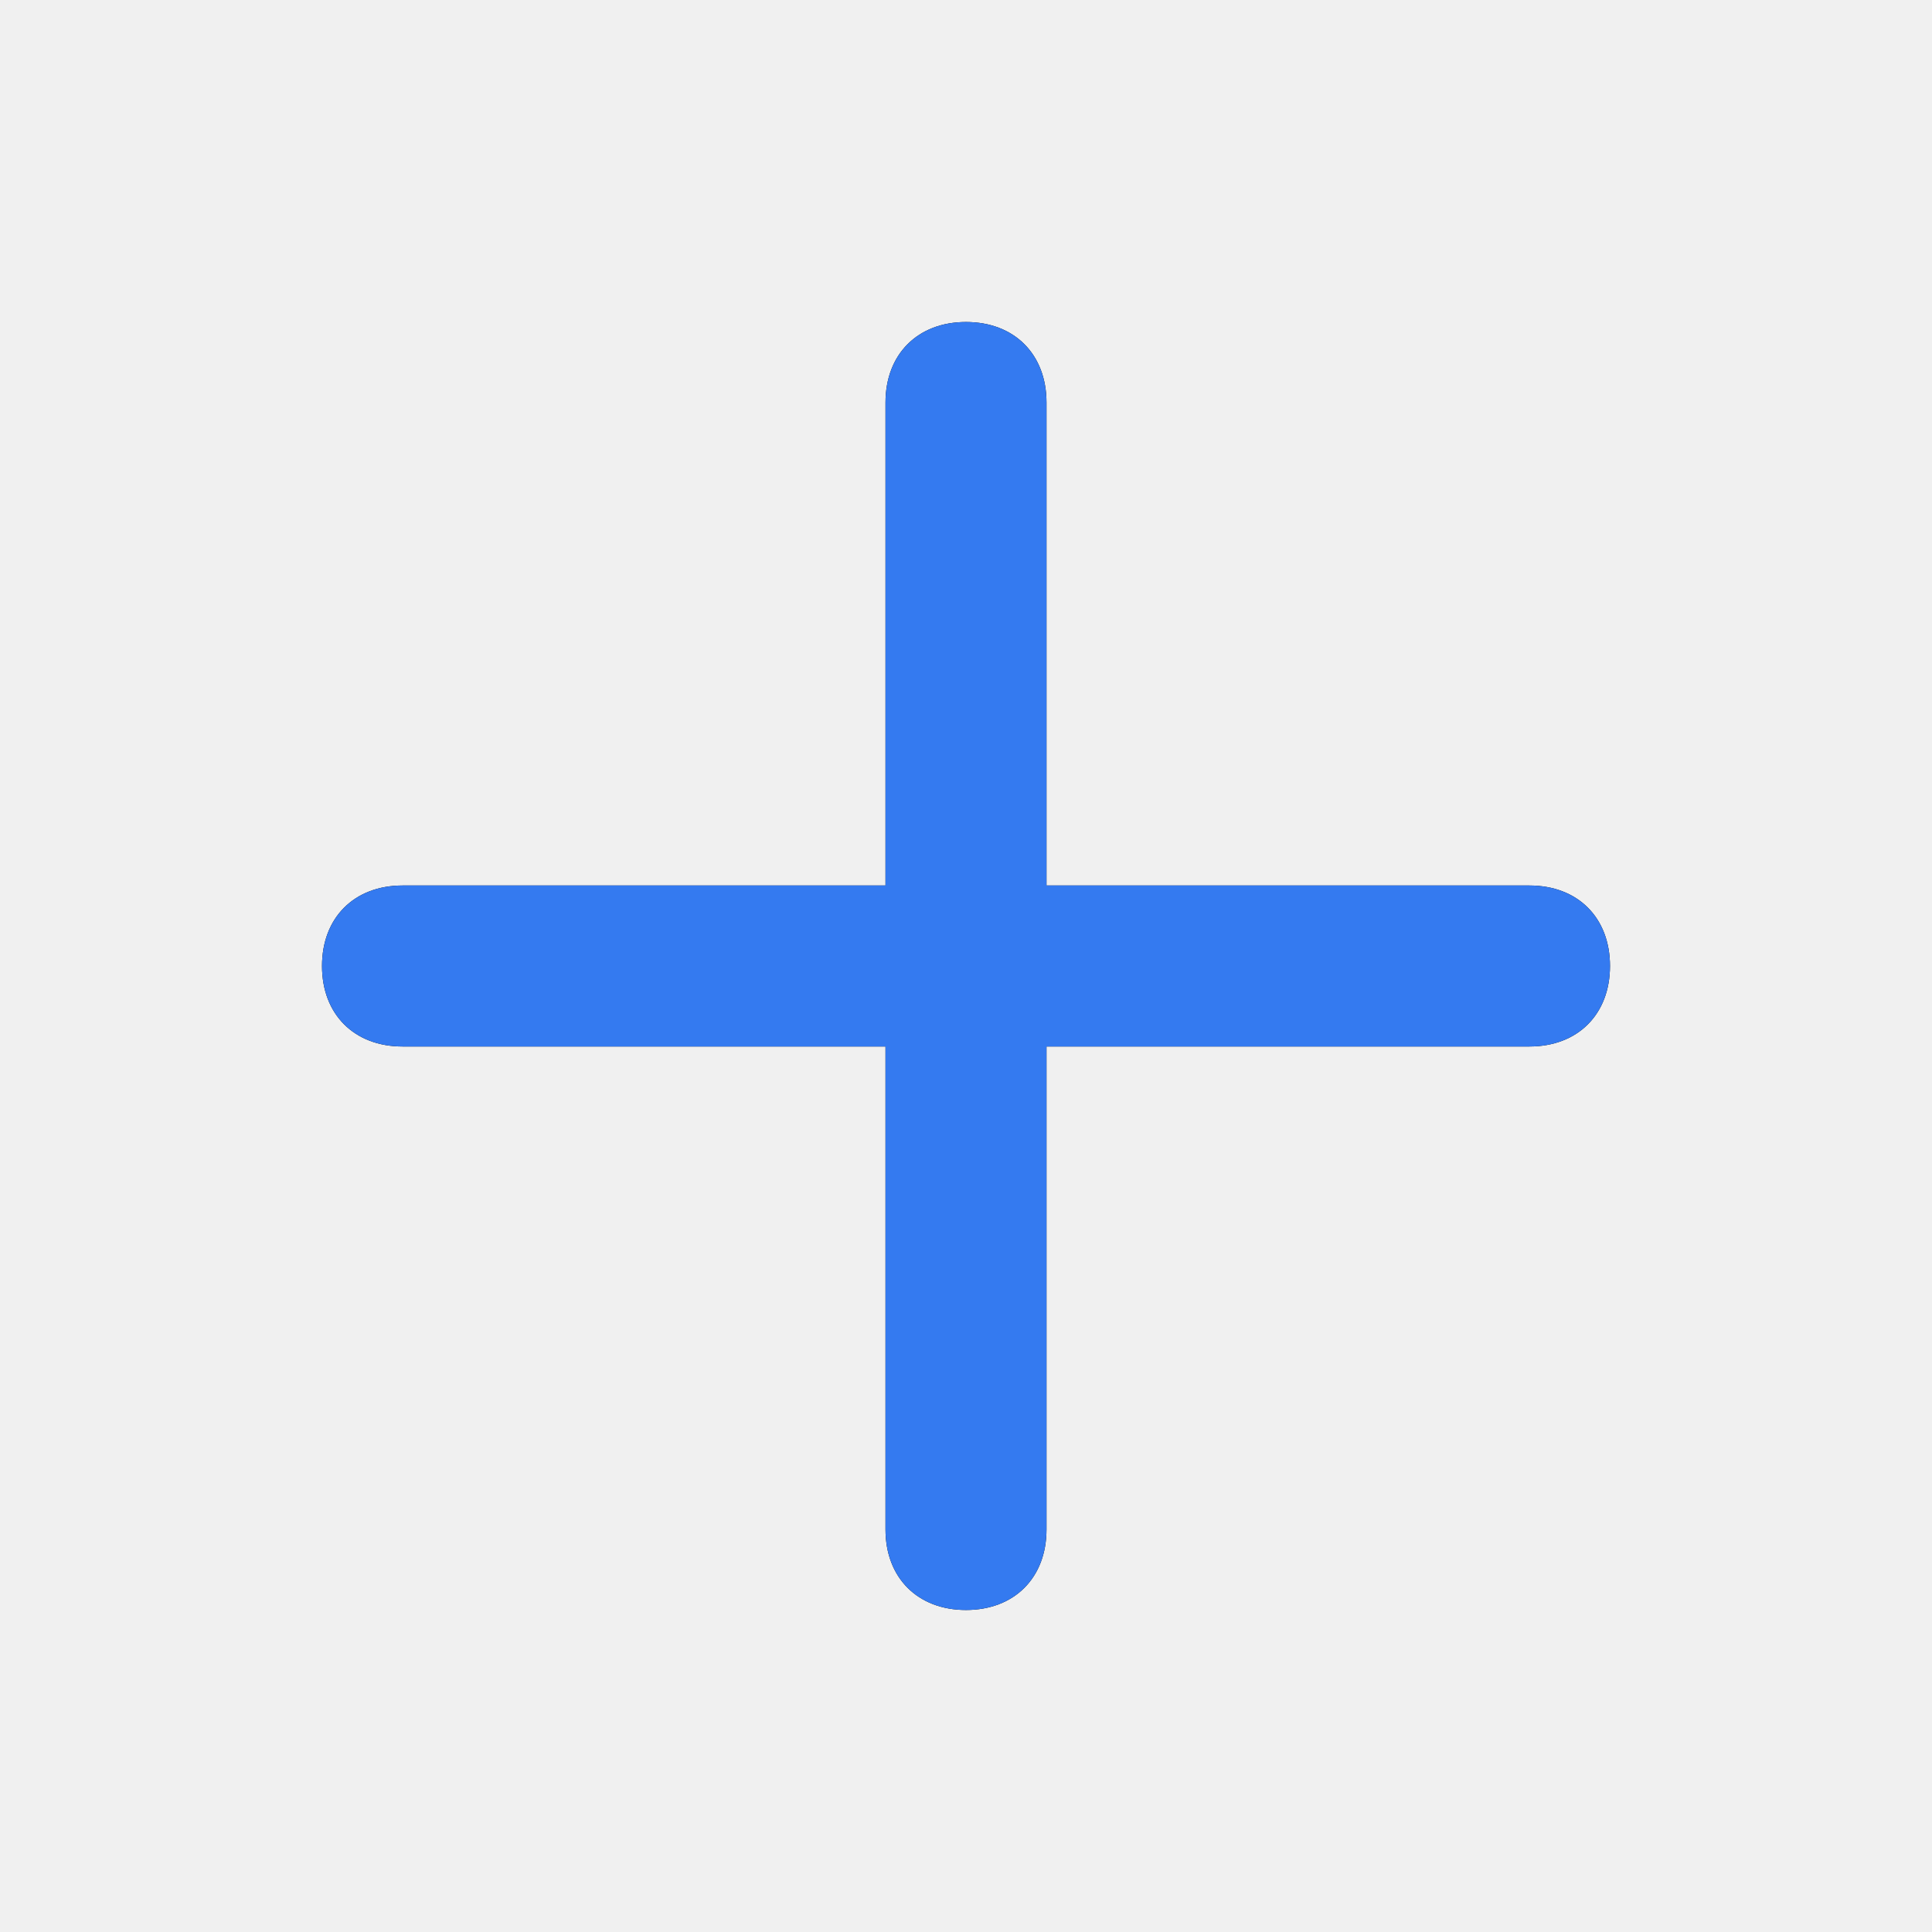
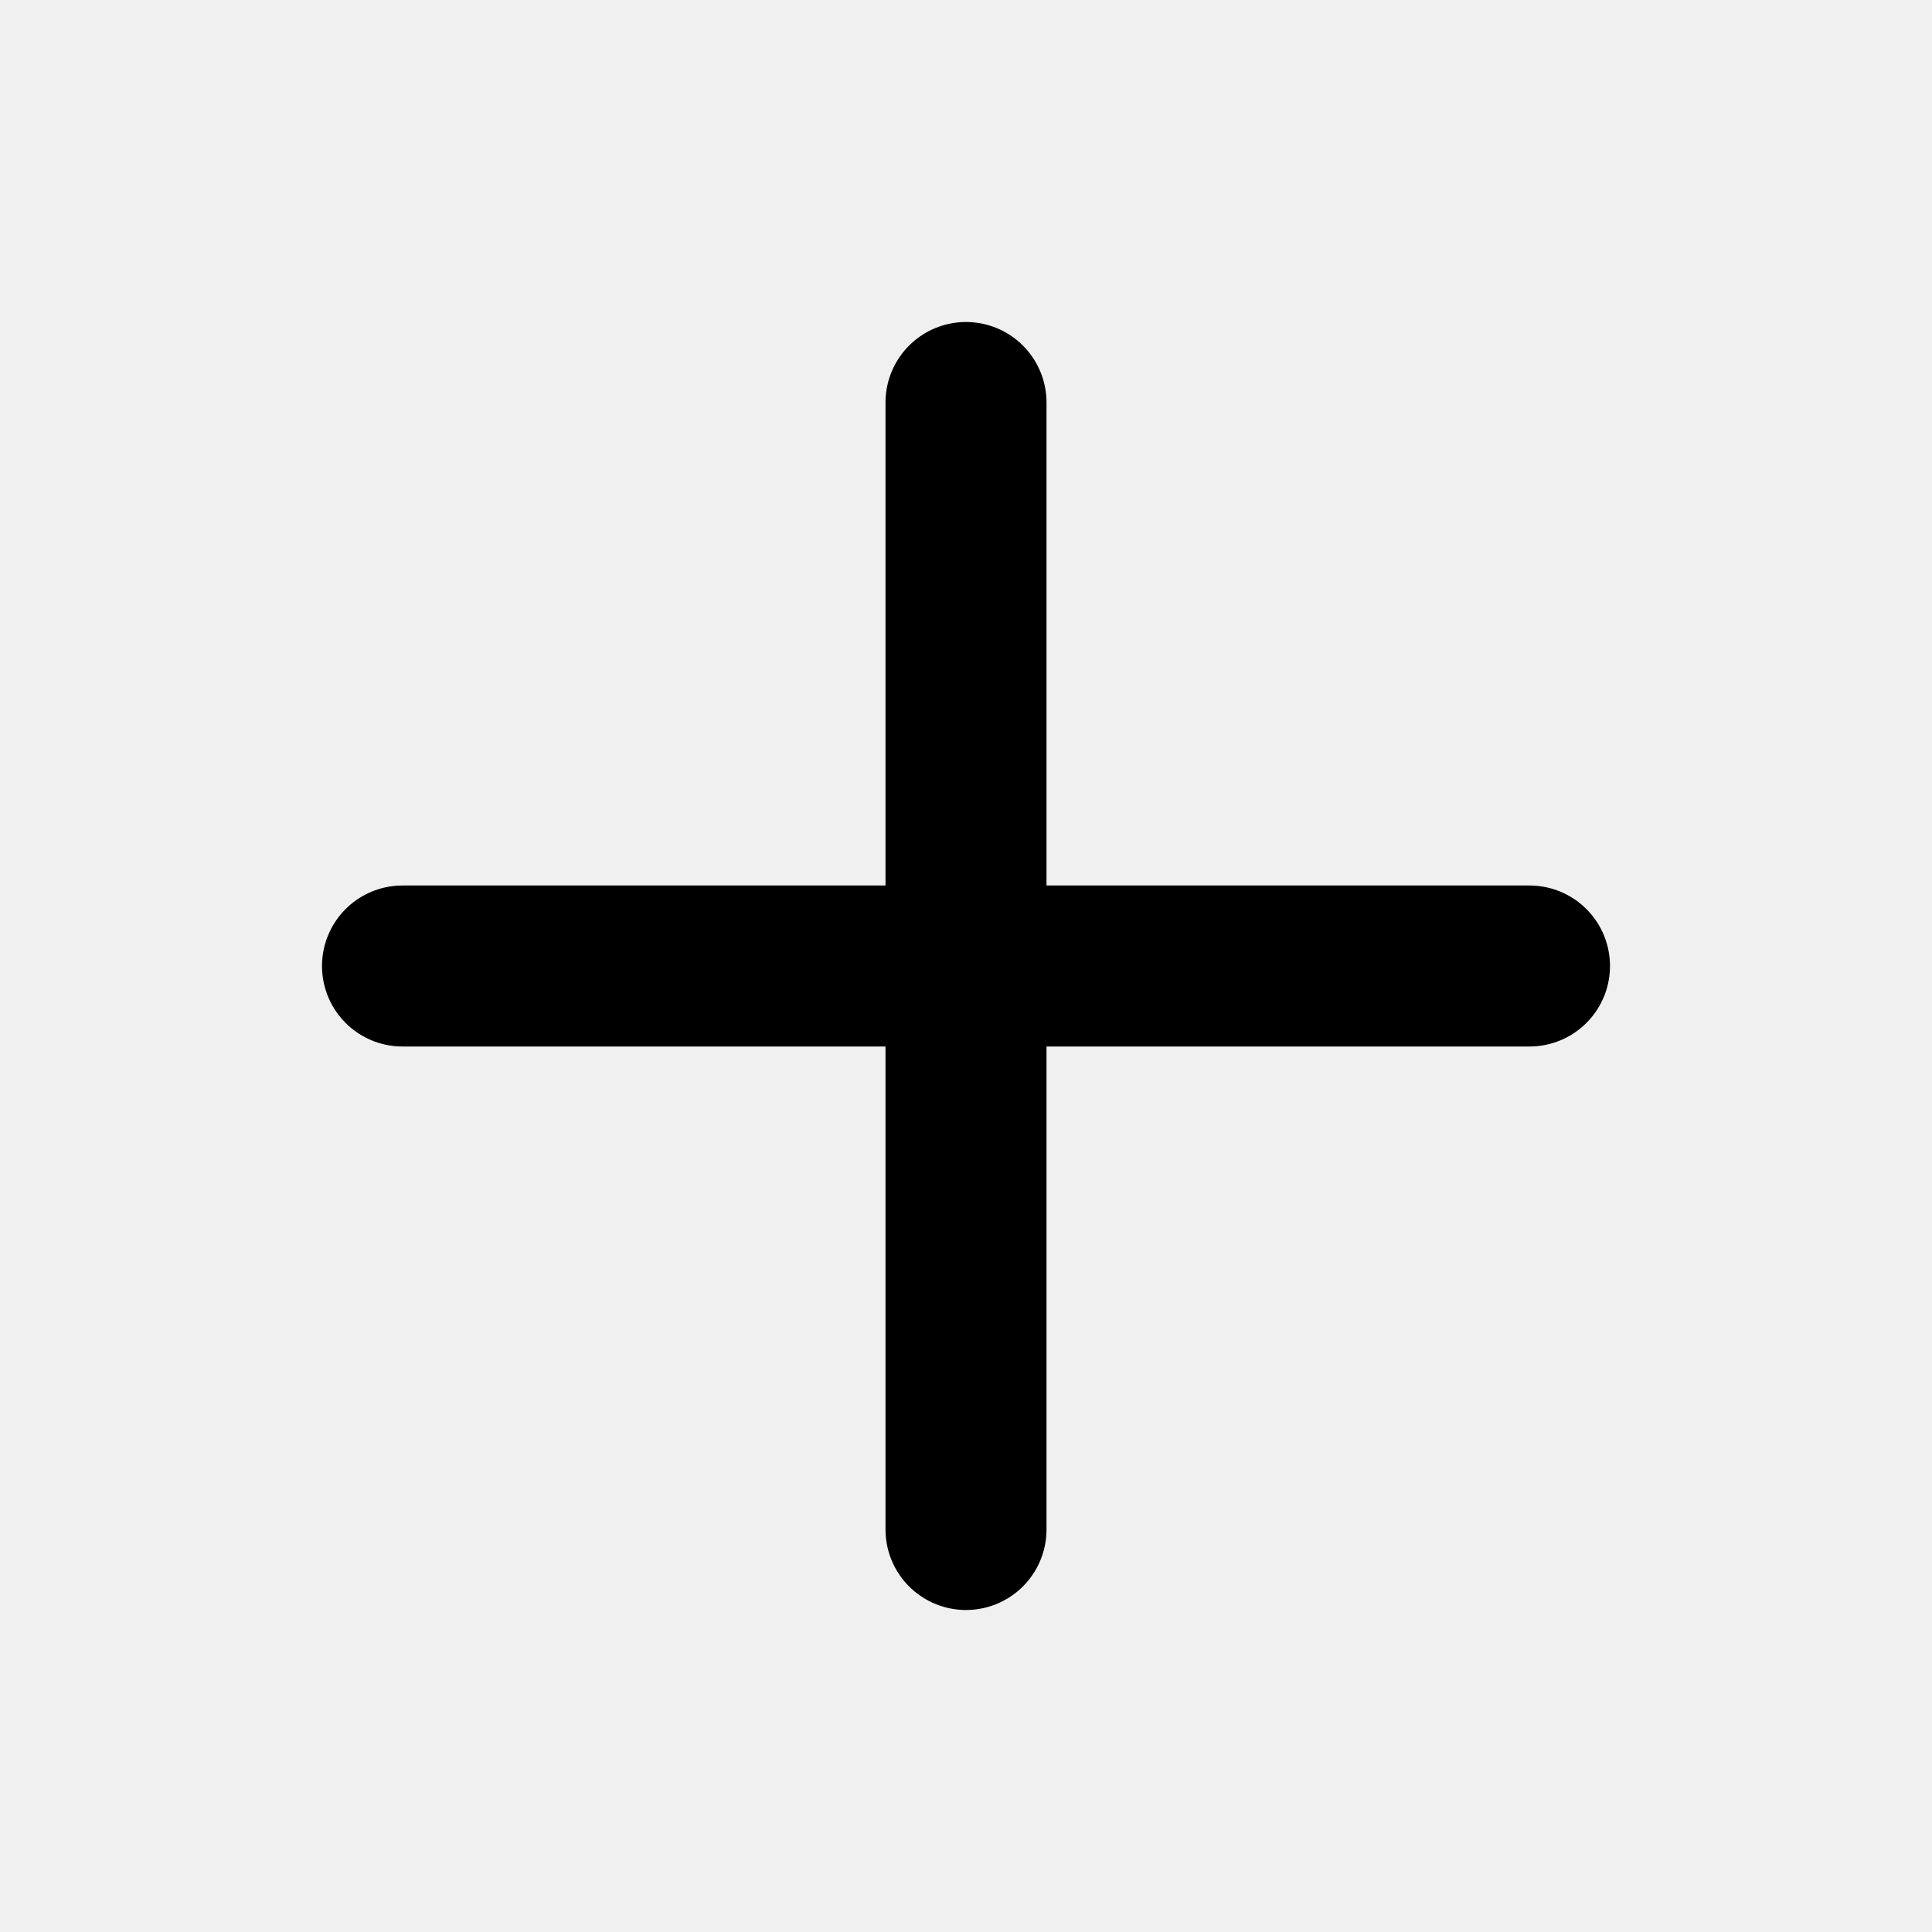
- <svg xmlns="http://www.w3.org/2000/svg" width="24" height="24" viewBox="0 0 24 24" fill="none">
-   <path d="M20 12C20 12.6 19.6 13 19 13H13V19C13 19.6 12.6 20 12 20C11.4 20 11 19.6 11 19V13H5C4.4 13 4 12.6 4 12C4 11.4 4.4 11 5 11H11V5C11 4.4 11.4 4 12 4C12.6 4 13 4.4 13 5V11H19C19.6 11 20 11.4 20 12Z" fill="black" />
-   <mask id="mask0" mask-type="alpha" maskUnits="userSpaceOnUse" x="4" y="4" width="16" height="16">
-     <path d="M20 12C20 12.6 19.6 13 19 13H13V19C13 19.6 12.6 20 12 20C11.4 20 11 19.6 11 19V13H5C4.4 13 4 12.6 4 12C4 11.4 4.4 11 5 11H11V5C11 4.4 11.4 4 12 4C12.6 4 13 4.4 13 5V11H19C19.6 11 20 11.4 20 12Z" fill="white" />
-   </mask>
-   <g mask="url(#mask0)">
-     <rect width="24" height="24" fill="#347AF0" />
-   </g>
+ <svg xmlns="http://www.w3.org/2000/svg" width="24" height="24" viewBox="0 0 24 24" fill="none" stroke="currentColor" stroke-width="2" stroke-linecap="round" stroke-linejoin="round" class="feather feather-plus">
+   <line x1="12" y1="5" x2="12" y2="19" />
+   <line x1="5" y1="12" x2="19" y2="12" />
</svg>
